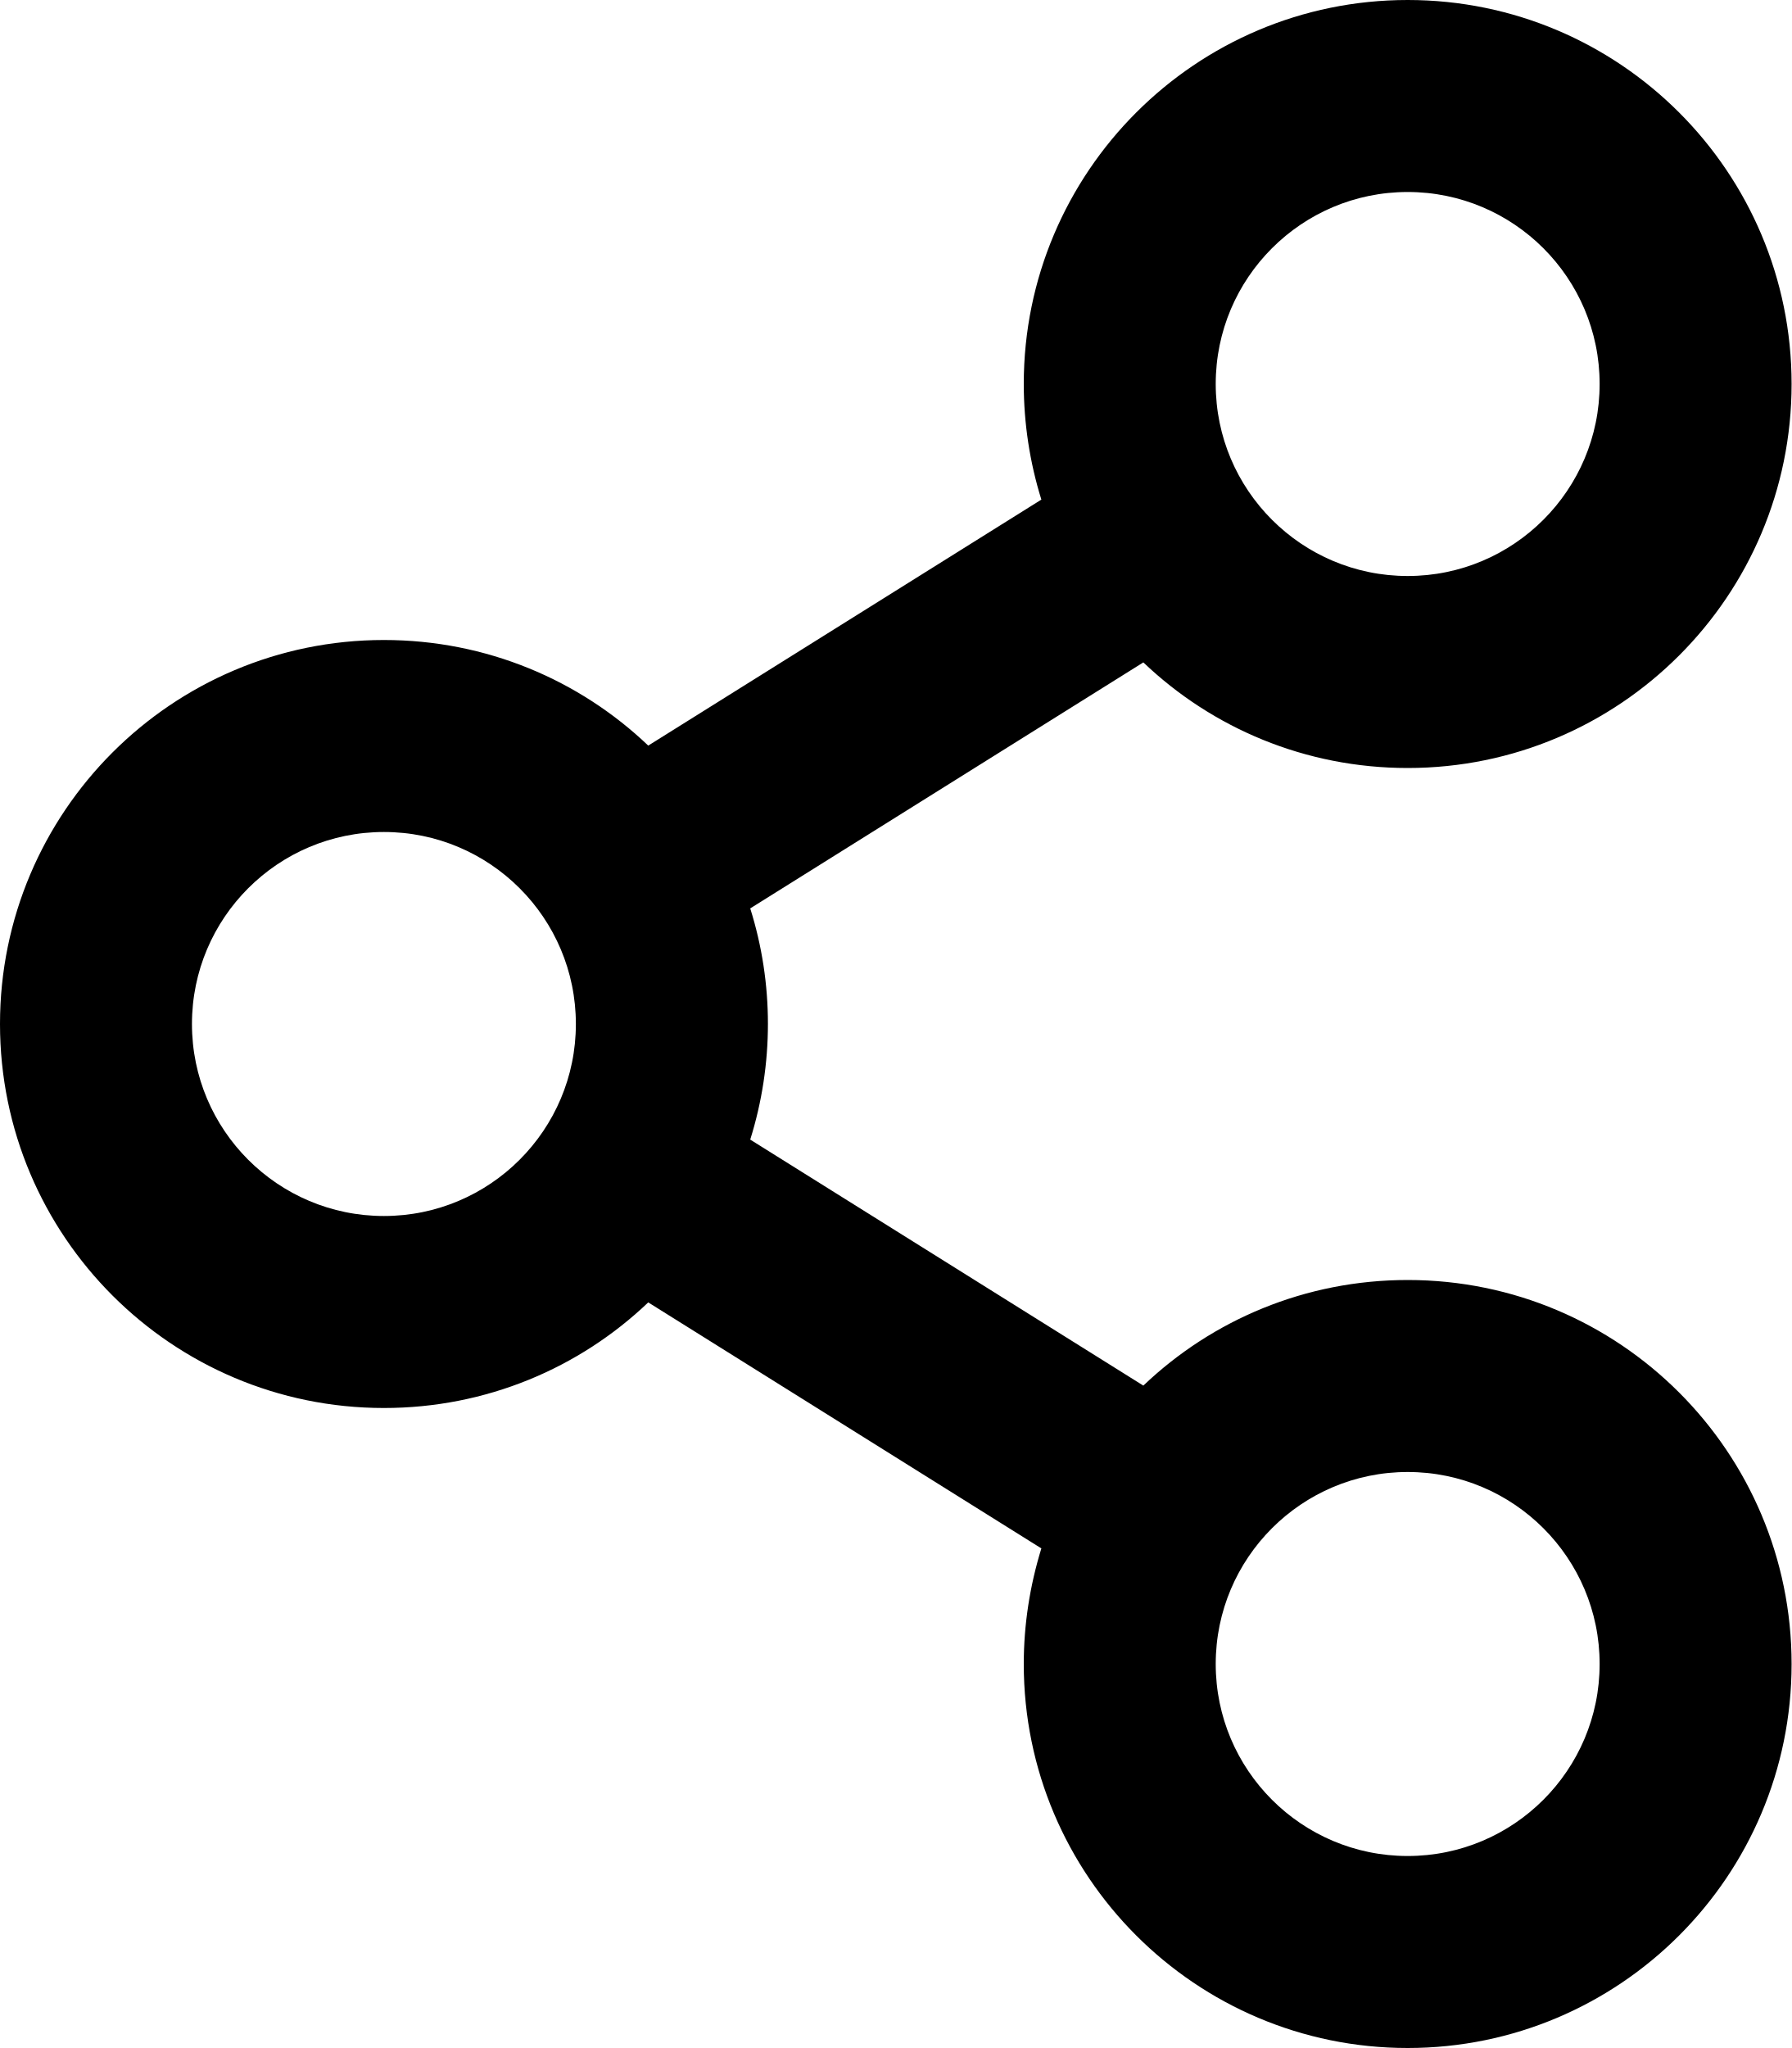
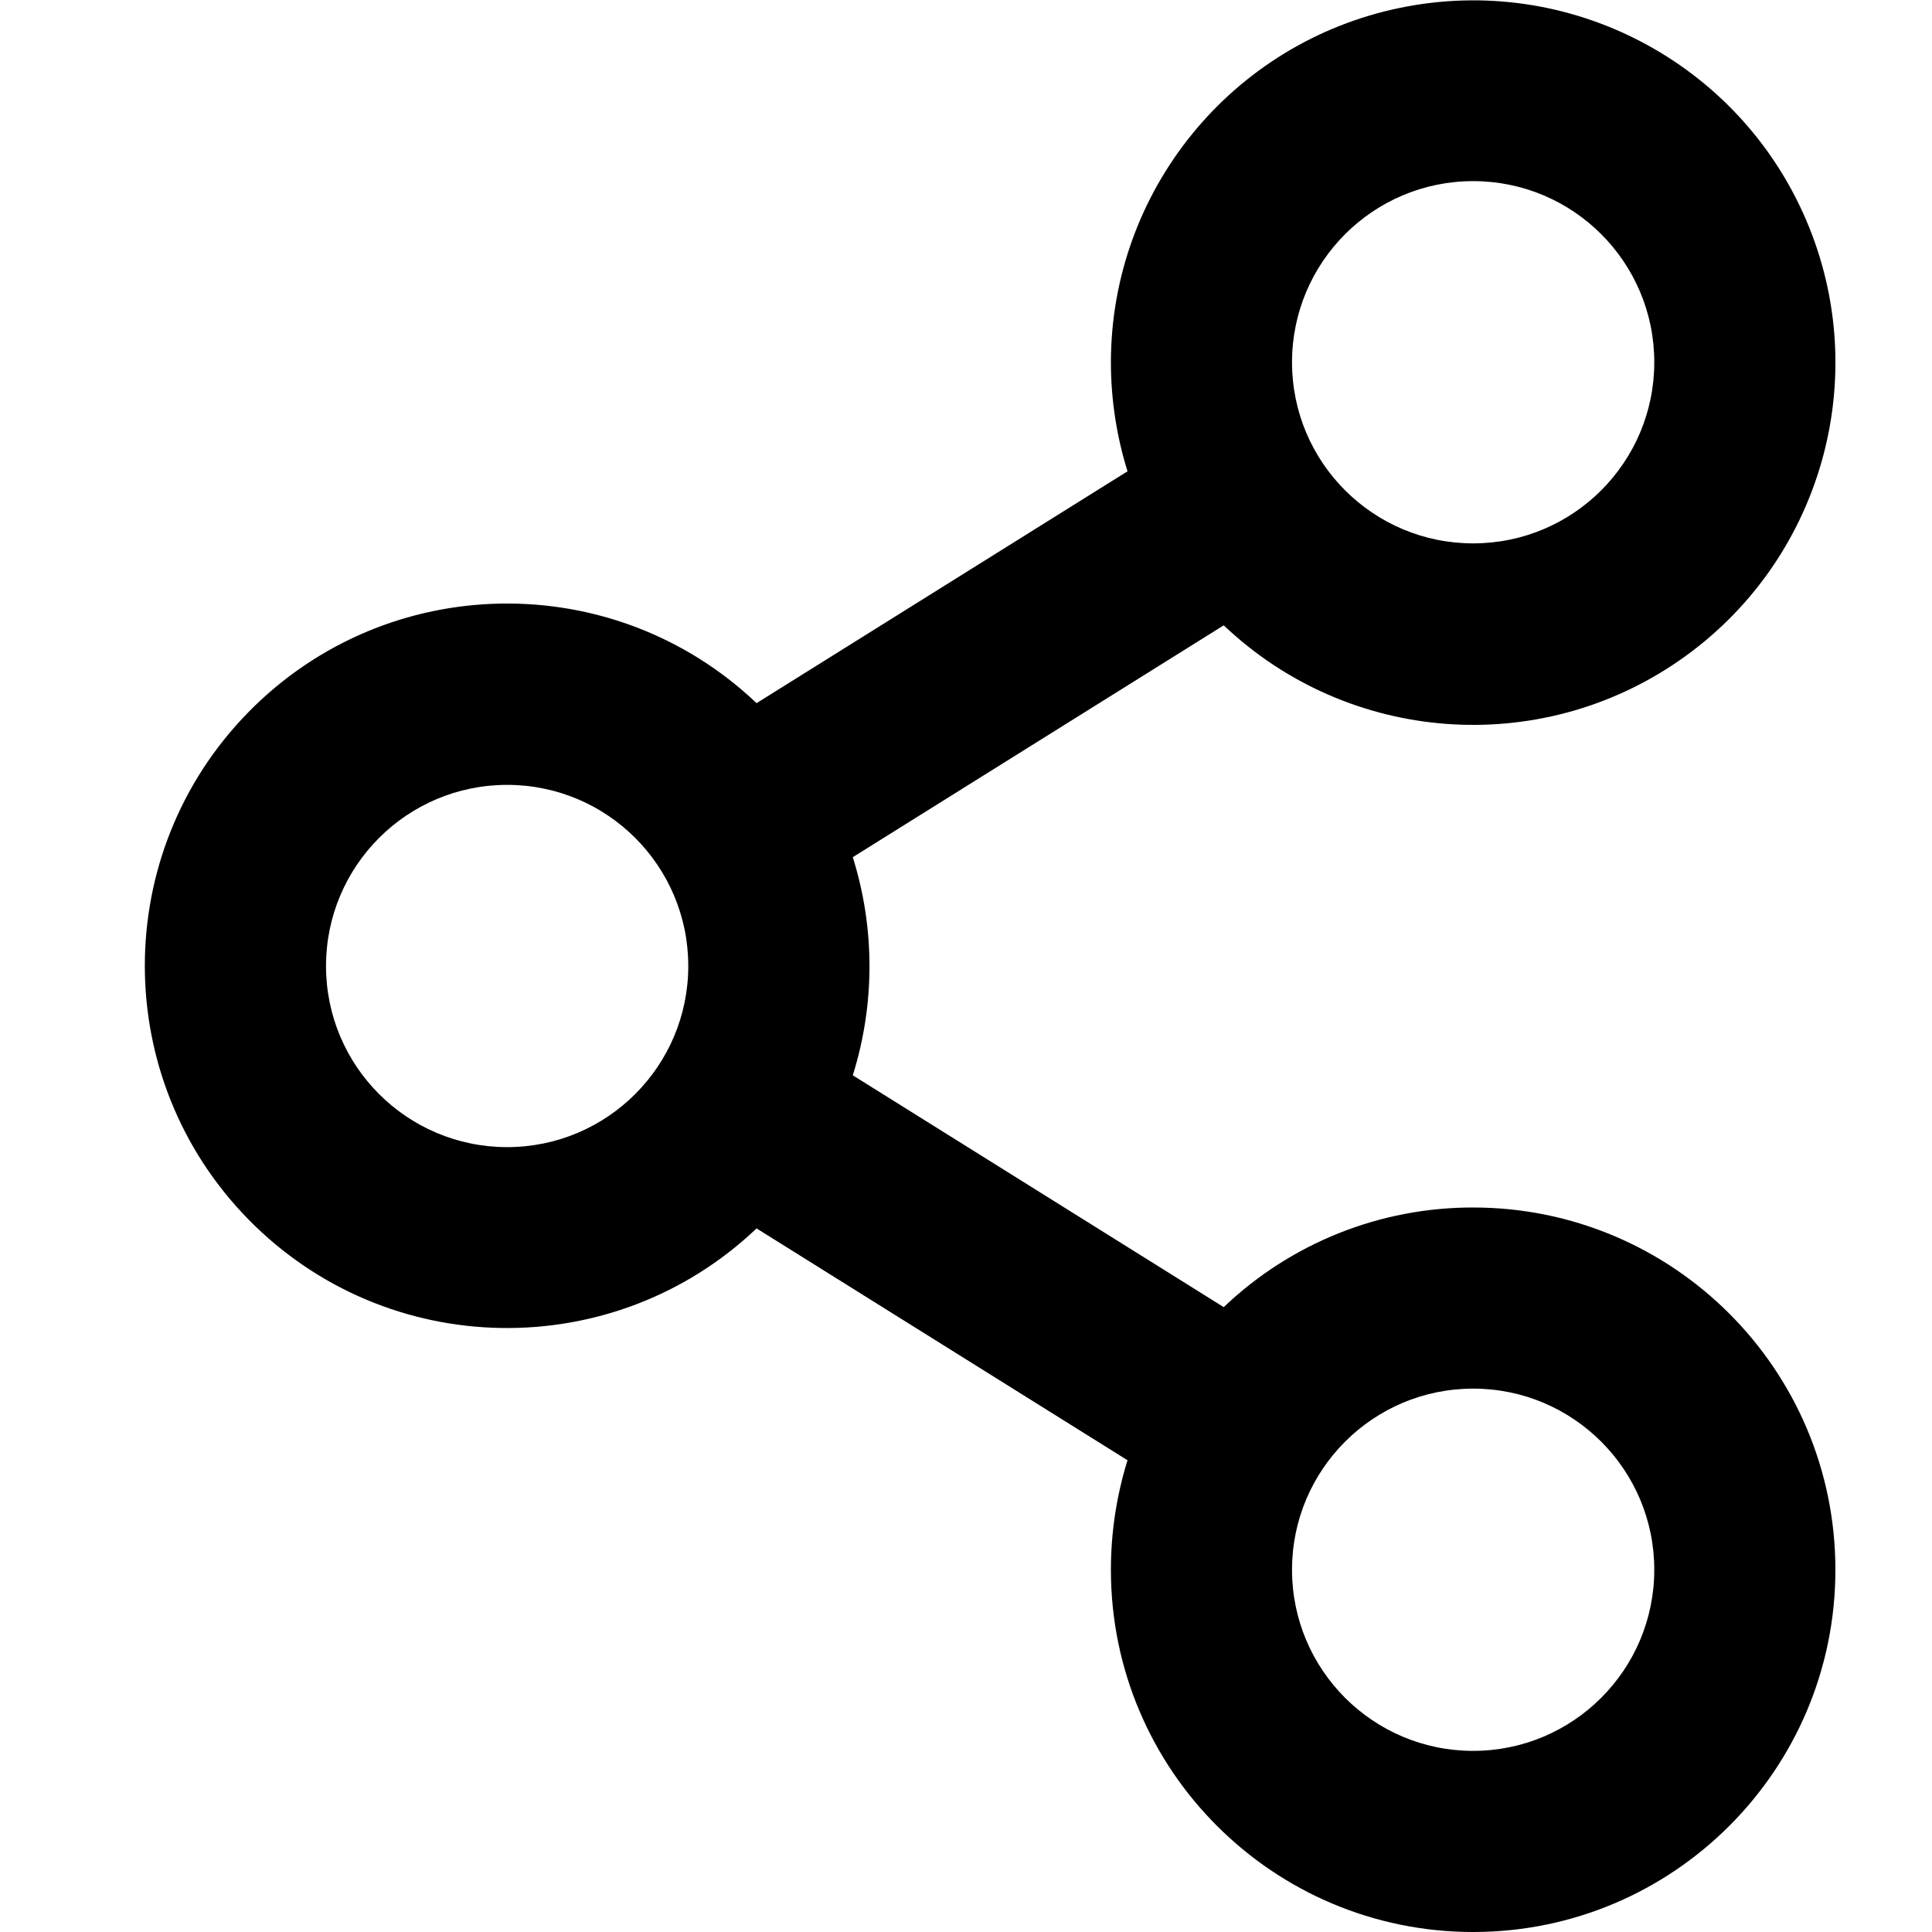
- <svg xmlns="http://www.w3.org/2000/svg" aria-hidden="true" focusable="false" data-prefix="far" data-icon="share-alt" class="svg-inline--fa fa-share-alt fa-w-14" role="img" viewBox="0 0 448 512">
-   <path d="M352 320c-25.6 0-48.9 10-66.1 26.4l-98.3-61.5c5.9-18.8 5.9-39.1 0-57.8l98.3-61.5C303.1 182 326.4 192 352 192c53 0 96-43 96-96S405 0 352 0s-96 43-96 96c0 9.8 1.5 19.6 4.4 28.9l-98.3 61.5C144.9 170 121.6 160 96 160c-53 0-96 43-96 96s43 96 96 96c25.6 0 48.9-10 66.1-26.4l98.3 61.5c-2.9 9.4-4.4 19.1-4.4 28.9 0 53 43 96 96 96s96-43 96-96-43-96-96-96zm0-272c26.5 0 48 21.5 48 48s-21.5 48-48 48-48-21.5-48-48 21.5-48 48-48zM96 304c-26.5 0-48-21.5-48-48s21.5-48 48-48 48 21.5 48 48-21.5 48-48 48zm256 160c-26.5 0-48-21.5-48-48s21.5-48 48-48 48 21.5 48 48-21.5 48-48 48z" />
+ <svg xmlns="http://www.w3.org/2000/svg" width="40" height="40" viewBox="0 0 40 40">
+   <defs>
+     <style>.a{fill:none;}</style>
+   </defs>
+   <g transform="translate(-367 -231)">
+     <rect class="a" width="40" height="40" transform="translate(367 231)" />
+     <path d="M27.5,25a7.458,7.458,0,0,0-5.164,2.063l-7.68-4.8a7.546,7.546,0,0,0,0-4.516l7.68-4.8A7.5,7.5,0,1,0,20,7.5a7.607,7.607,0,0,0,.344,2.258l-7.68,4.8a7.5,7.5,0,1,0,0,10.875l7.68,4.8A7.646,7.646,0,0,0,20,32.5,7.5,7.5,0,1,0,27.5,25Zm0-21.25A3.75,3.75,0,1,1,23.75,7.5,3.751,3.751,0,0,1,27.5,3.75Zm-20,20A3.75,3.75,0,1,1,11.25,20,3.751,3.751,0,0,1,7.5,23.75Zm20,12.5a3.75,3.75,0,1,1,3.75-3.75A3.751,3.751,0,0,1,27.5,36.25Z" transform="translate(370 231)" />
+   </g>
</svg>
